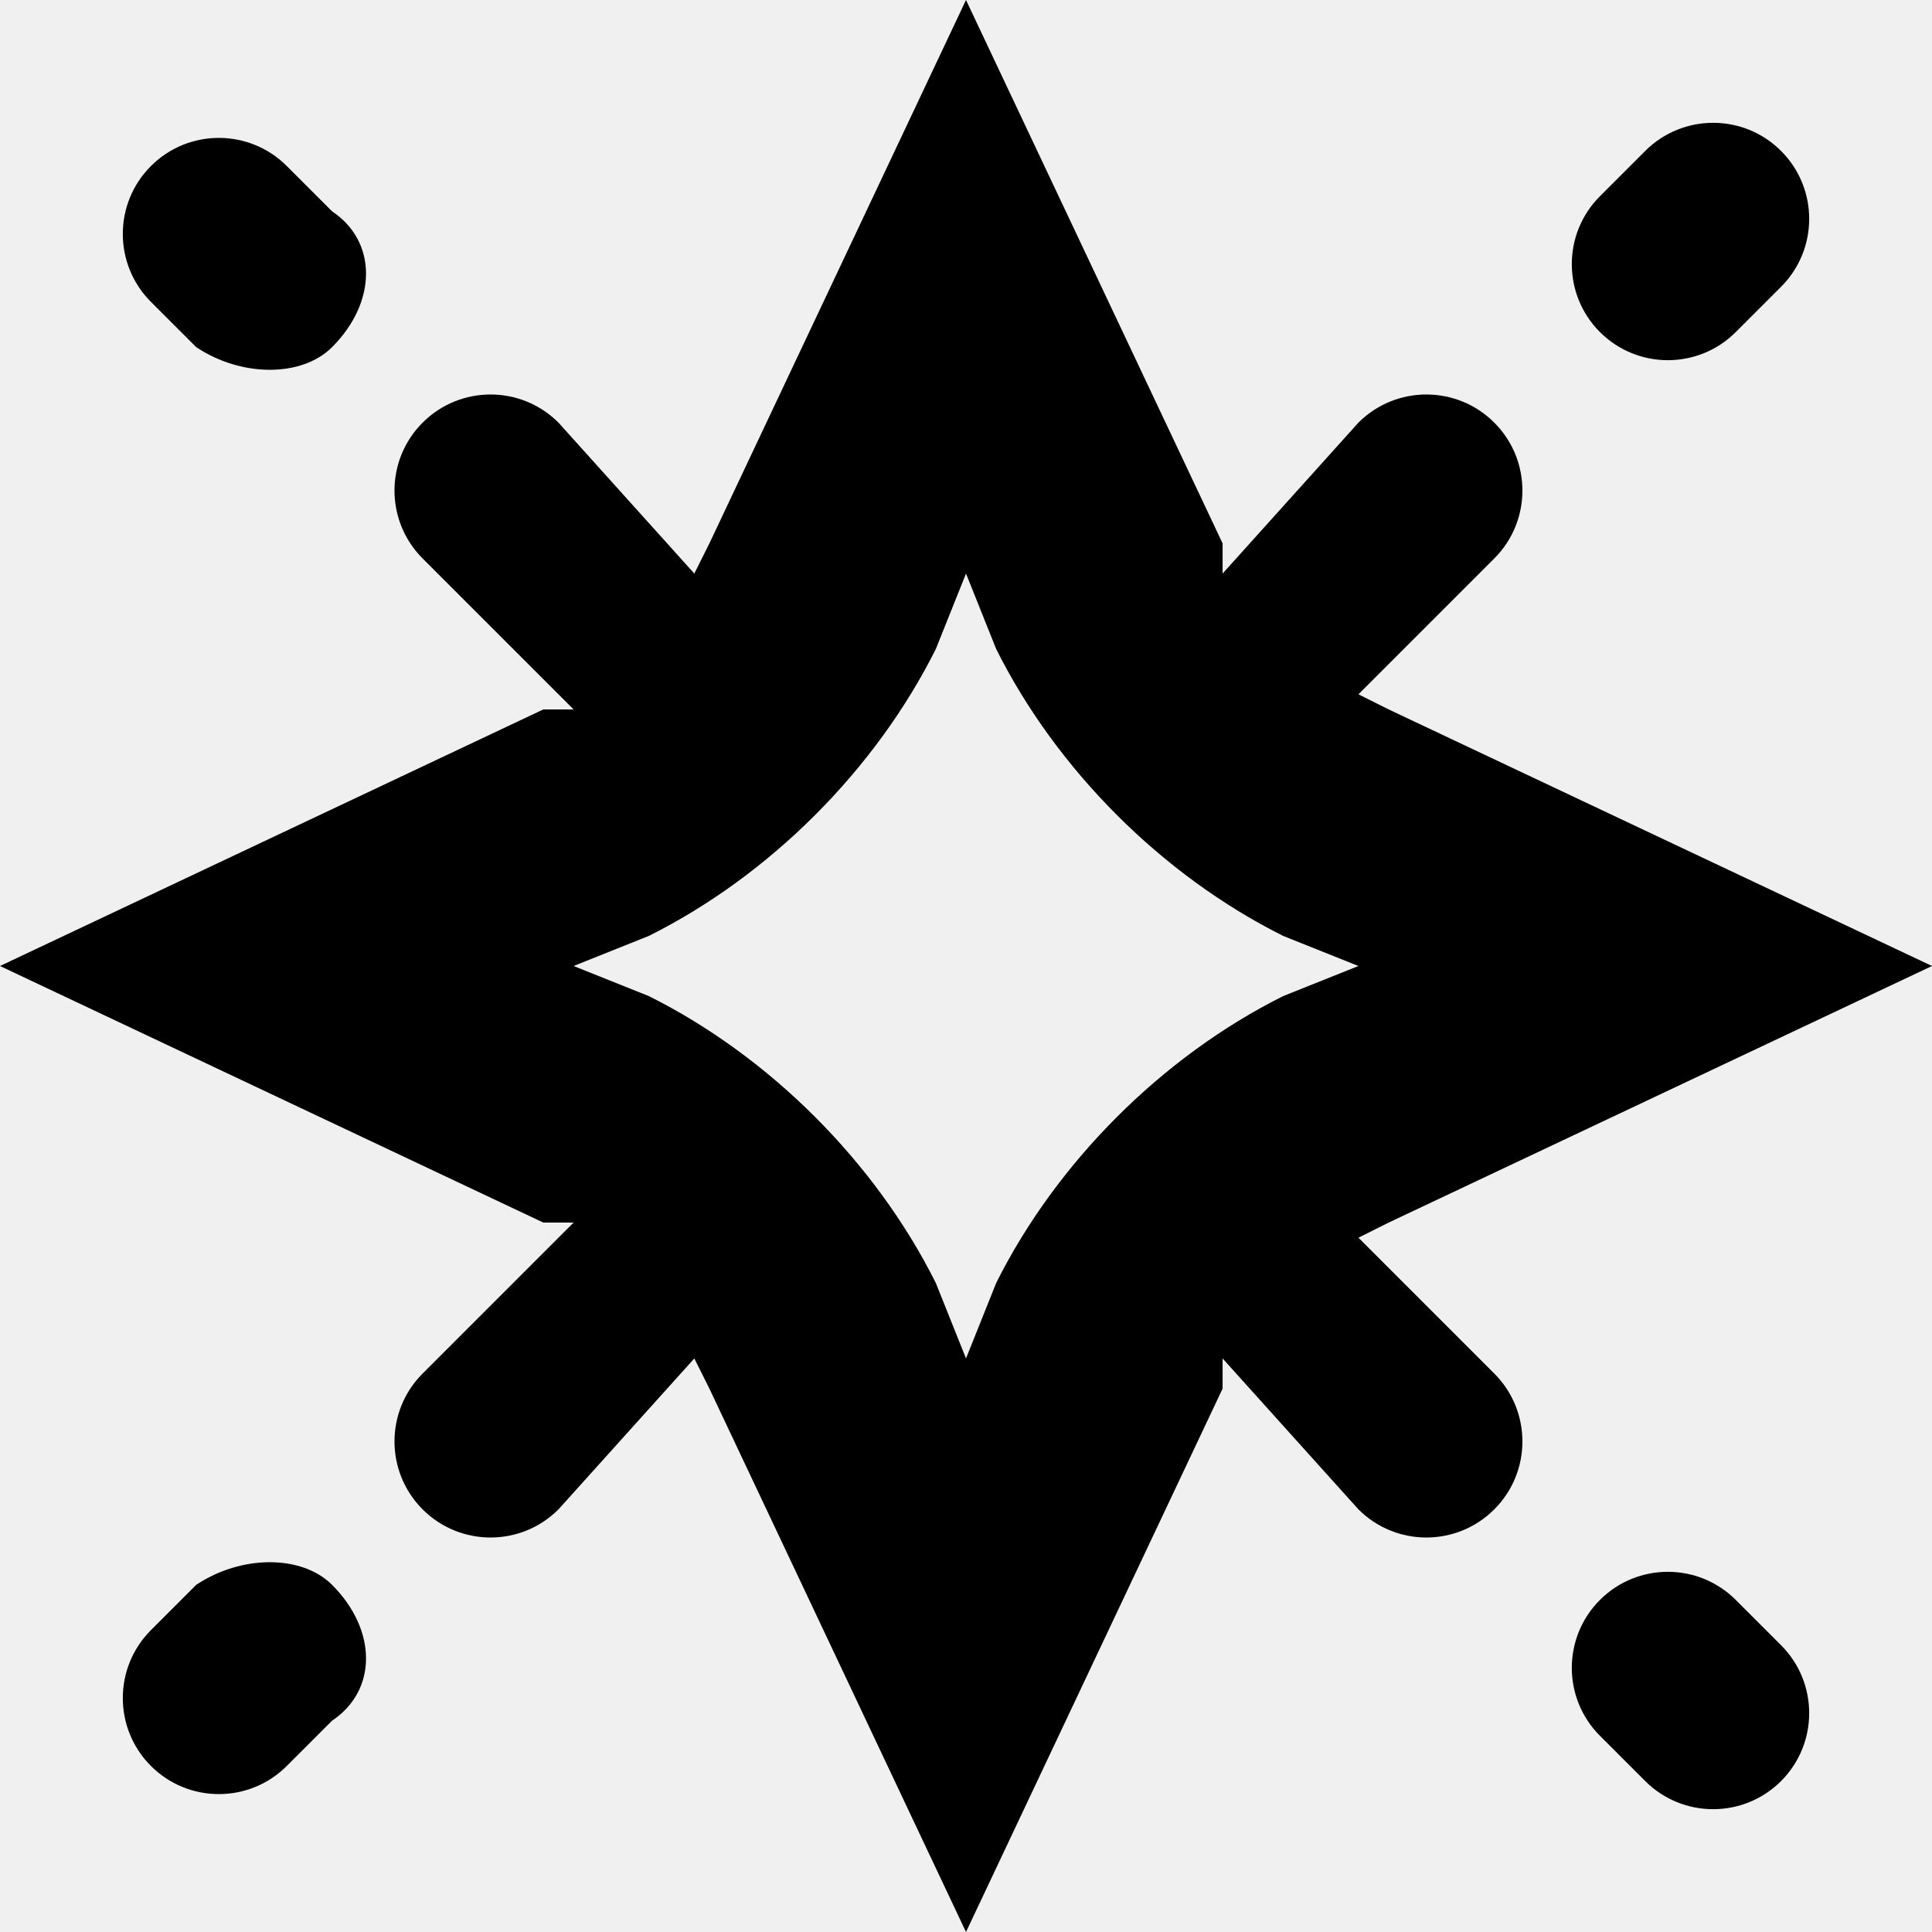
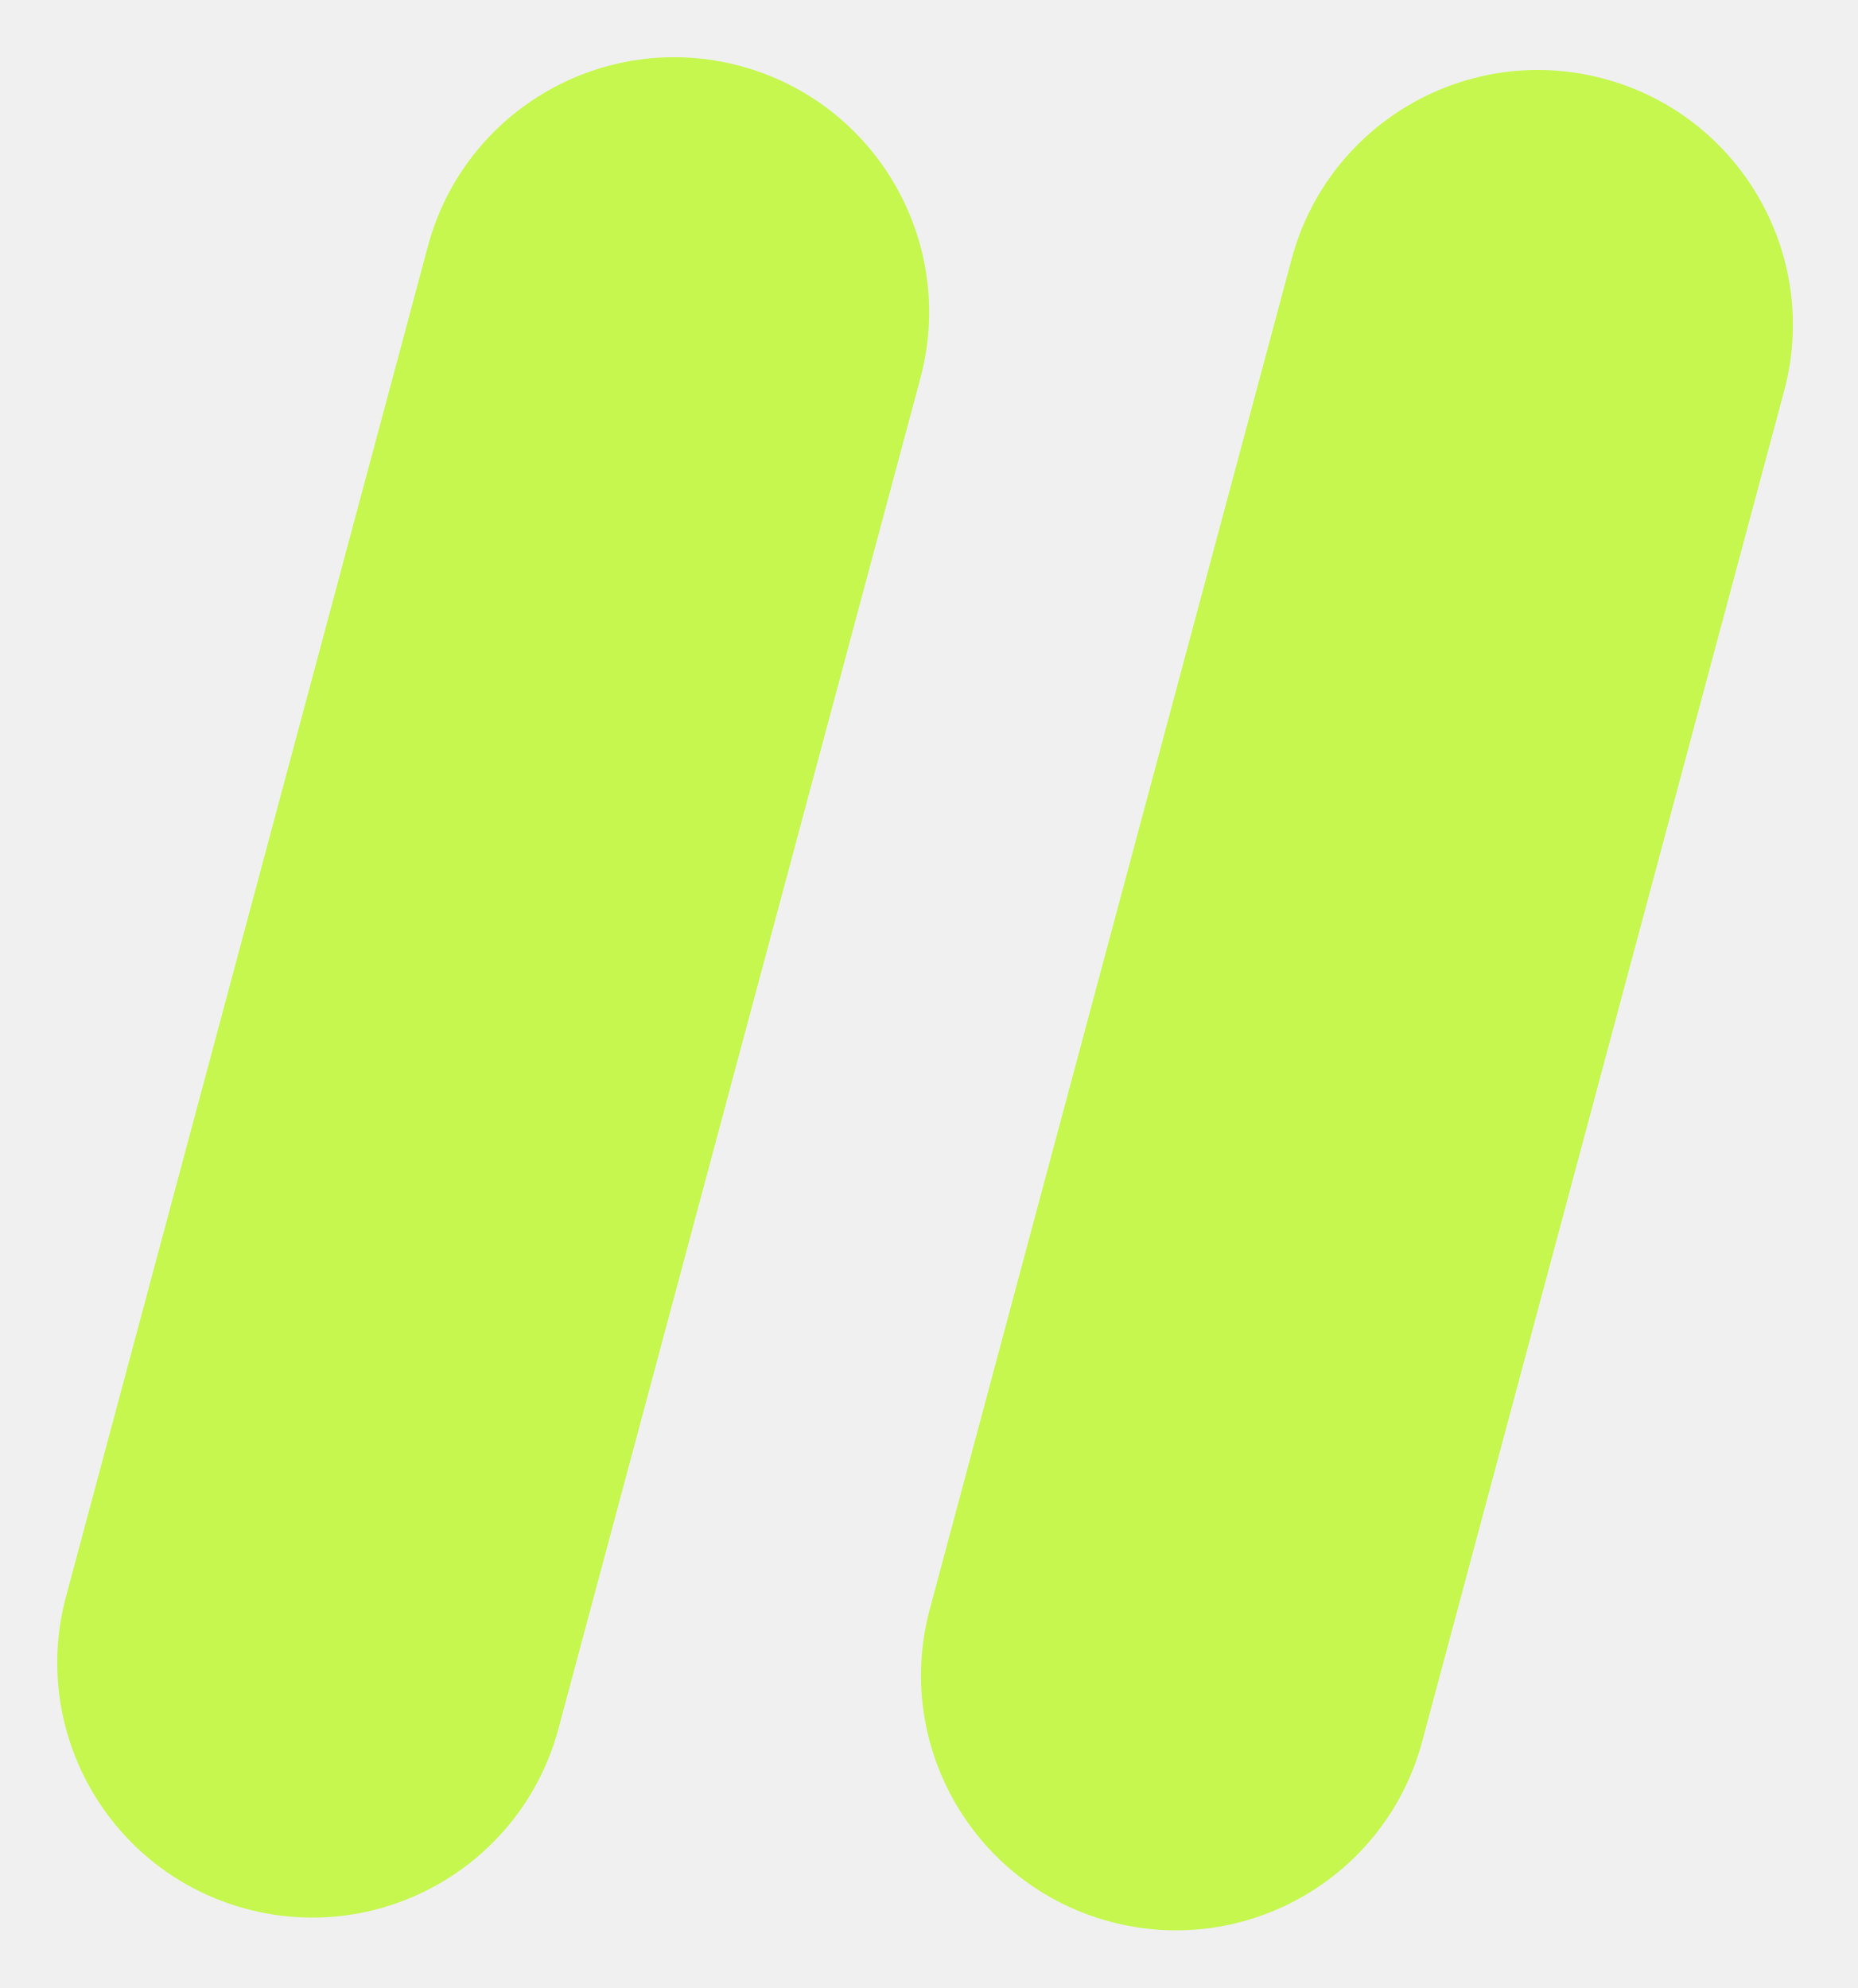
- <svg xmlns="http://www.w3.org/2000/svg" viewBox="0 0 128 128">
-   <path fill-rule="evenodd" d="M81 36 64 0 47 36l-1 2-9-10a6 6 0 0 0-9 9l10 10h-2L0 64l36 17h2L28 91a6 6 0 1 0 9 9l9-10 1 2 17 36 17-36v-2l9 10a6 6 0 1 0 9-9l-9-9 2-1 36-17-36-17-2-1 9-9a6 6 0 1 0-9-9l-9 10v-2Zm-17 2-2 5c-4 8-11 15-19 19l-5 2 5 2c8 4 15 11 19 19l2 5 2-5c4-8 11-15 19-19l5-2-5-2c-8-4-15-11-19-19l-2-5Z" clip-rule="evenodd" />
-   <path d="M118 19a6 6 0 0 0-9-9l-3 3a6 6 0 1 0 9 9l3-3Zm-96 4c-2 2-6 2-9 0l-3-3a6 6 0 1 1 9-9l3 3c3 2 3 6 0 9Zm0 82c-2-2-6-2-9 0l-3 3a6 6 0 1 0 9 9l3-3c3-2 3-6 0-9Zm96 4a6 6 0 0 1-9 9l-3-3a6 6 0 1 1 9-9l3 3Z" />
-   <style>path{fill:#000}@media (prefers-color-scheme:dark){path{fill:#fff}}</style>
+ <svg xmlns="http://www.w3.org/2000/svg" width="255" height="273" fill="none">
+   <rect x="67.811" width="70" height="262" rx="35" transform="rotate(15 67.81 0)" fill="#C5F74E" />
+   <rect x="186.398" y="1.752" width="70" height="262" rx="35" transform="rotate(15 186.398 1.752)" fill="#C5F74E" />
</svg>
